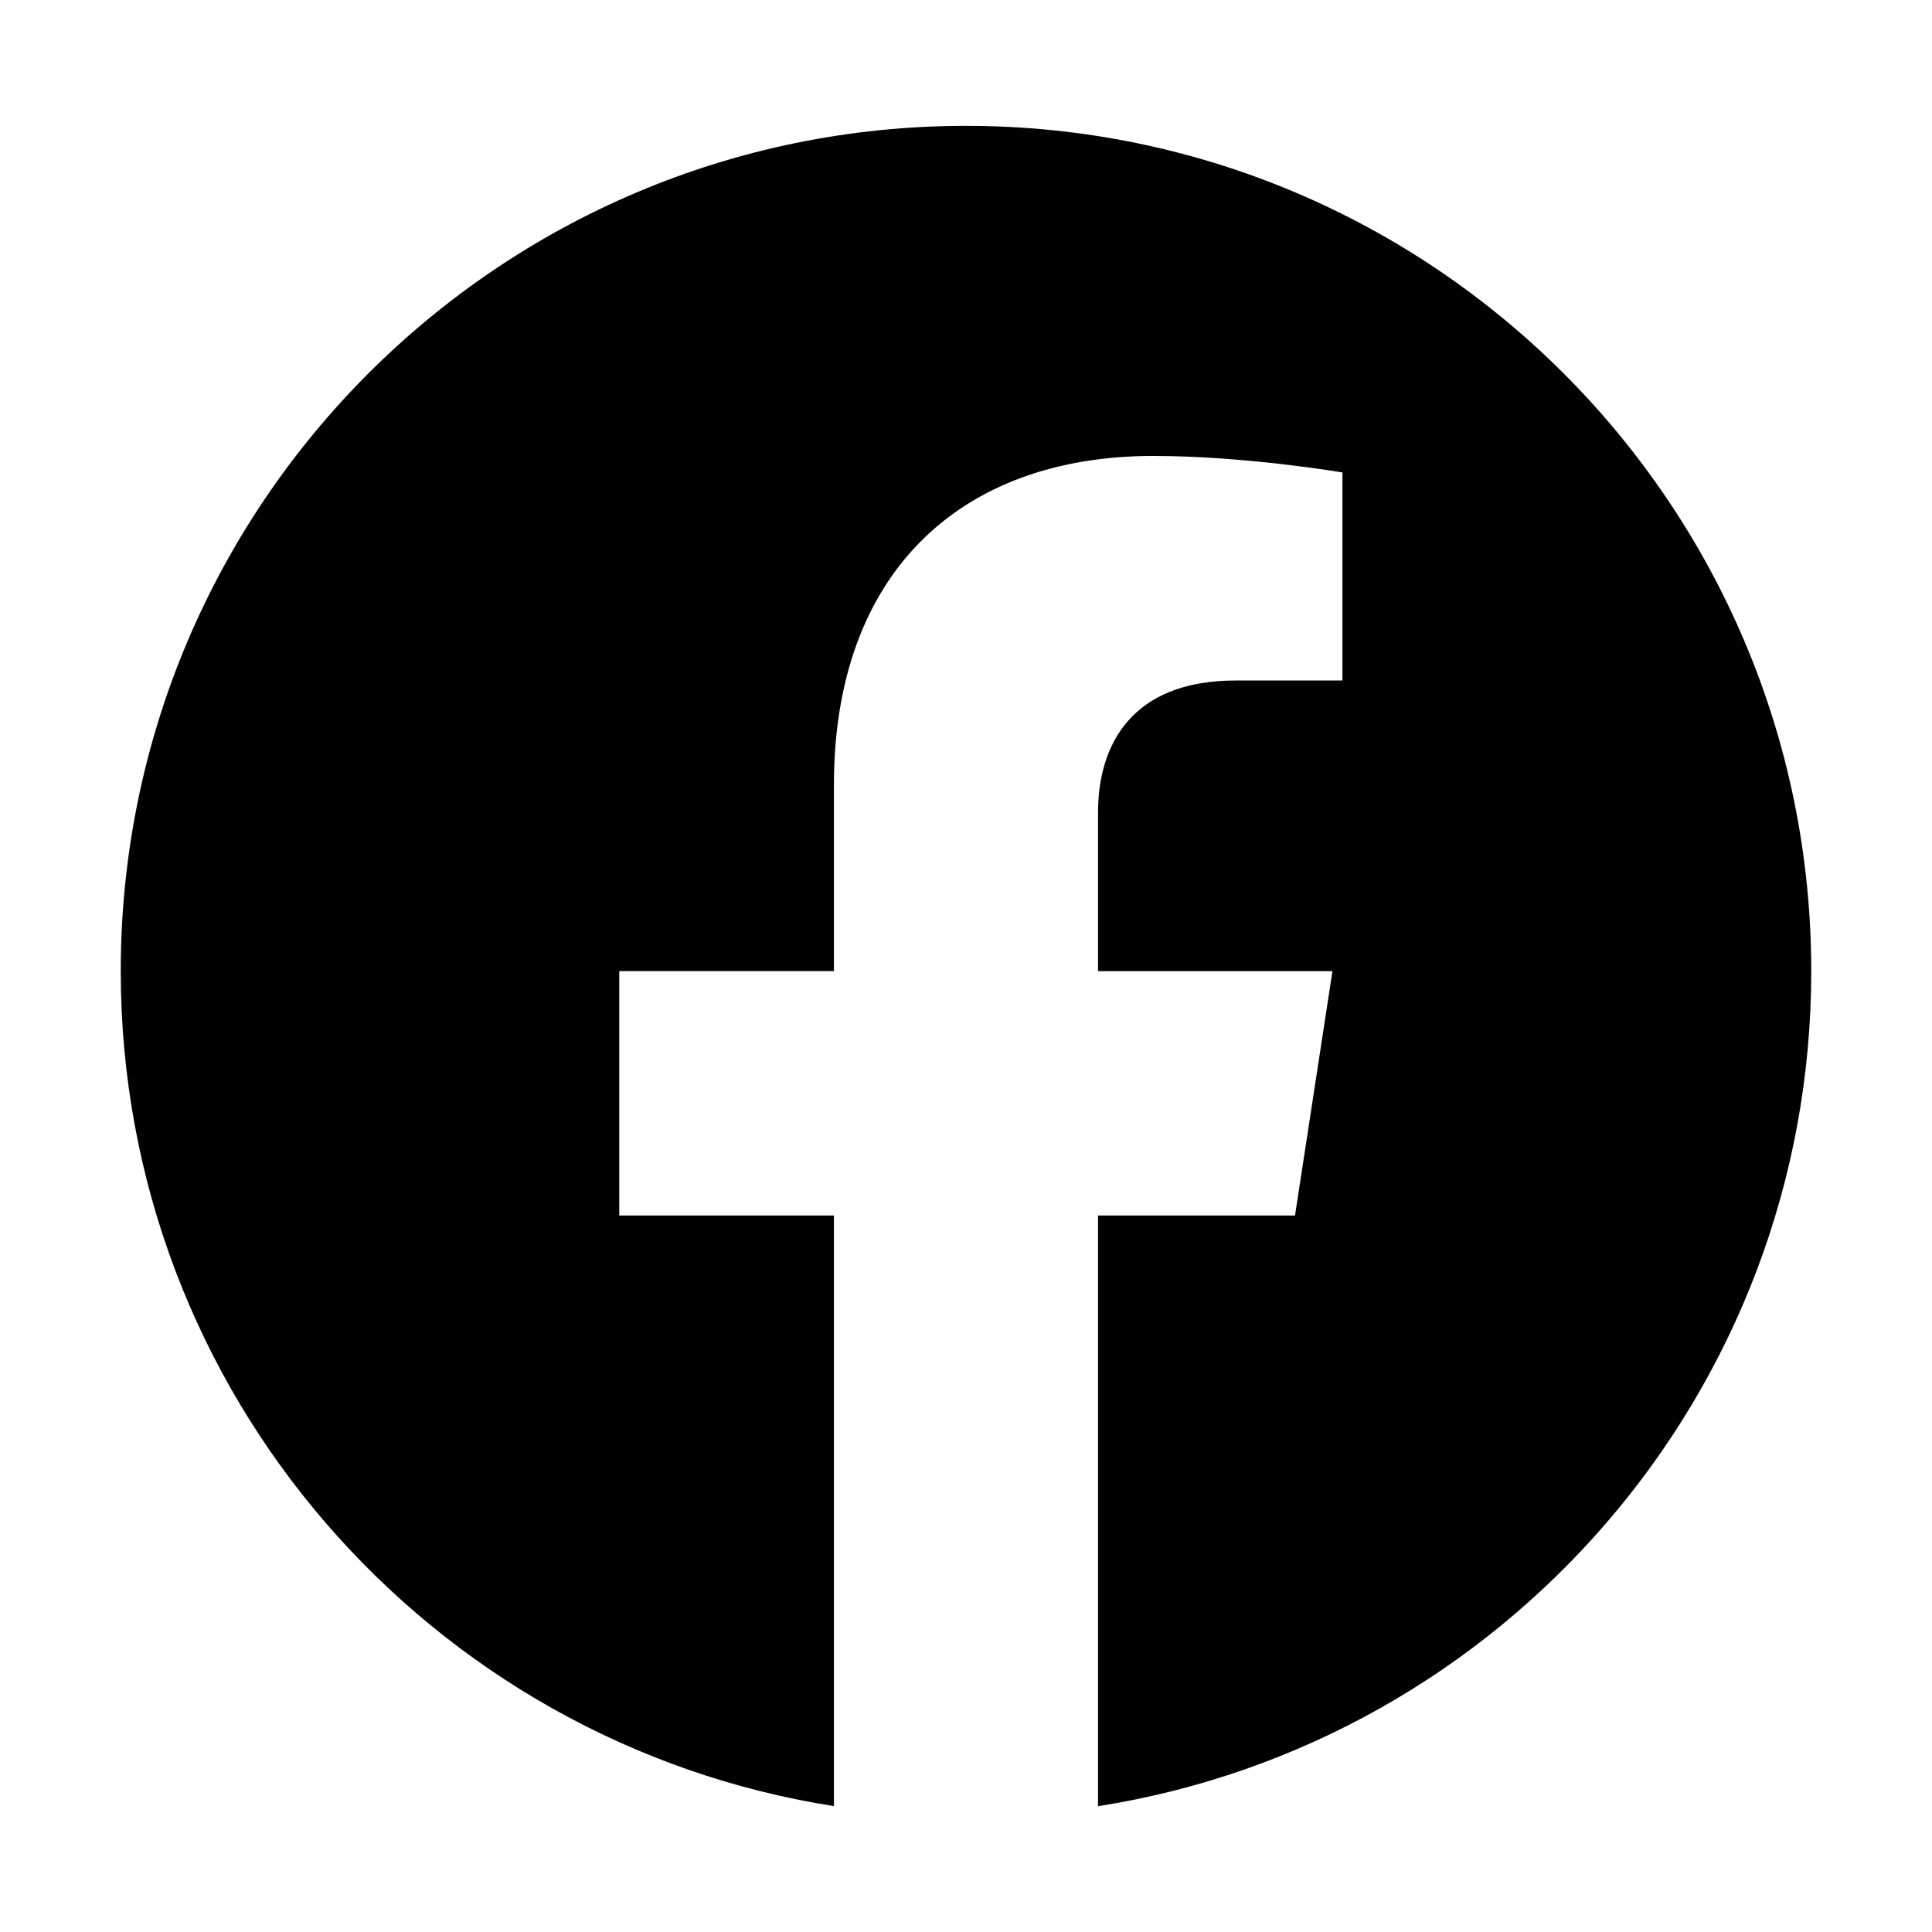
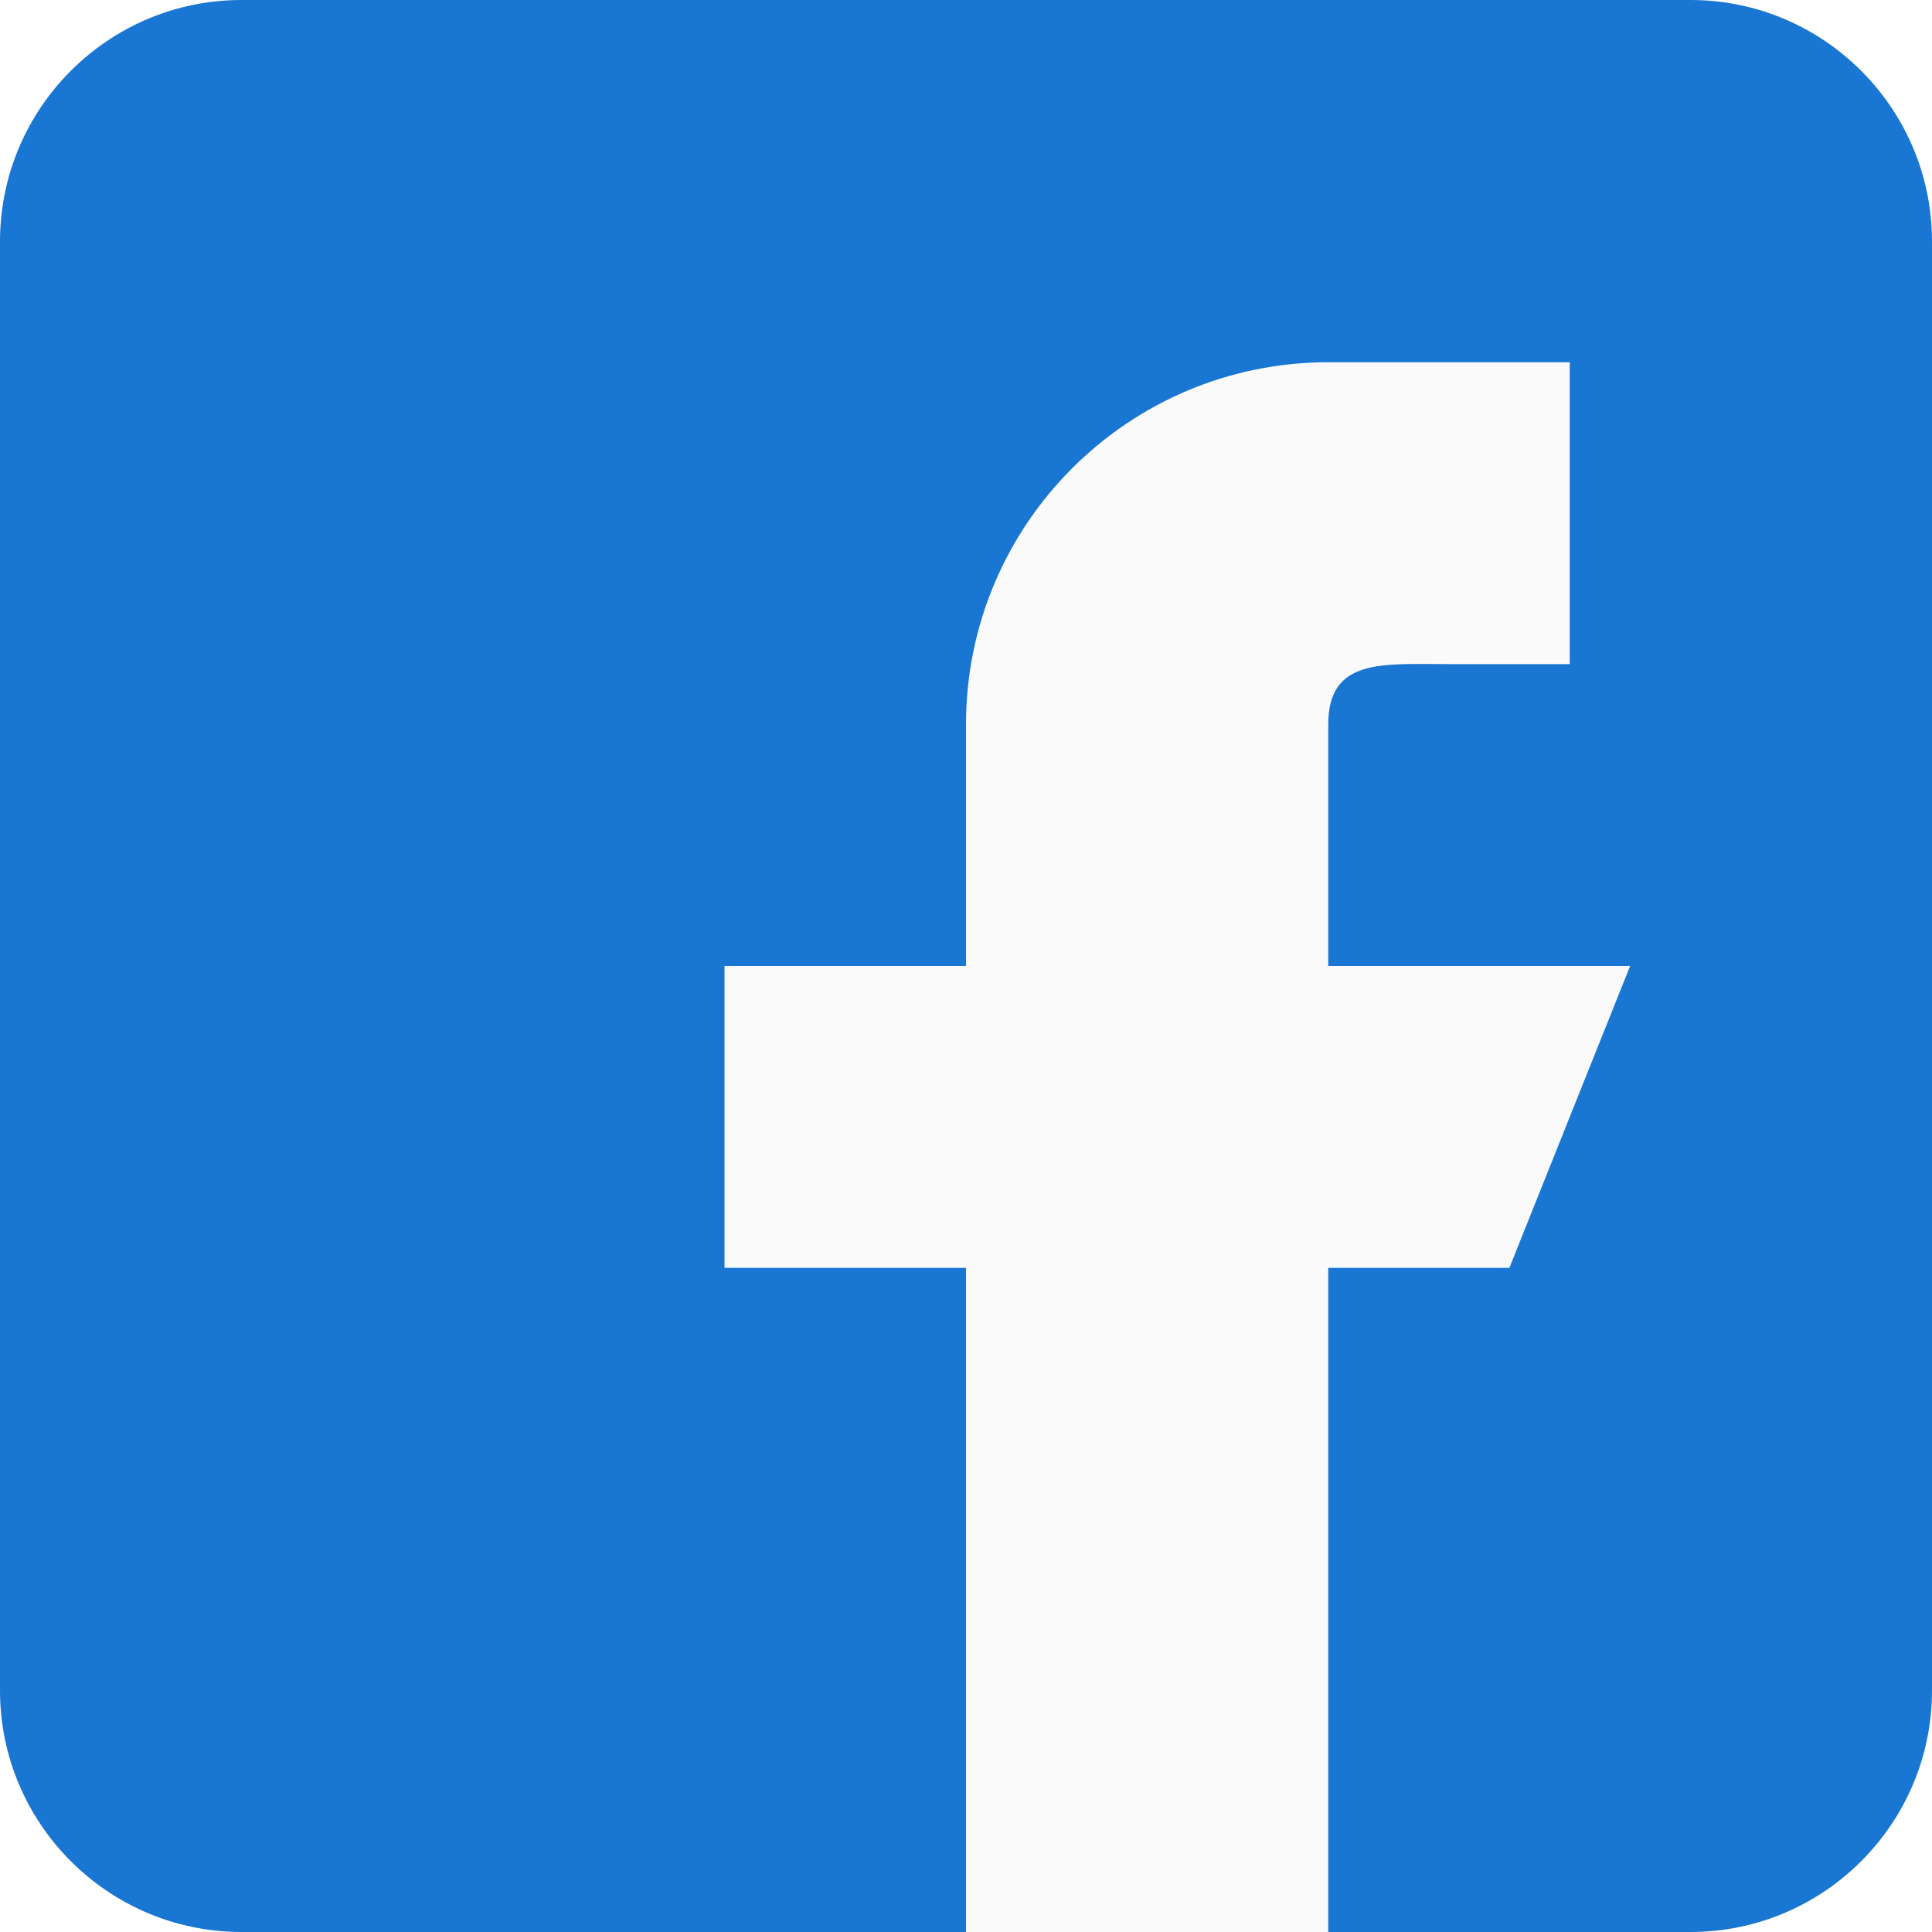
- <svg xmlns="http://www.w3.org/2000/svg" version="1.1" id="Layer_1" x="0px" y="0px" viewBox="0 0 512 512" style="enable-background:new 0 0 512 512;" xml:space="preserve">
-   <path style="fill-rule:evenodd;clip-rule:evenodd;fill:#010101;" d="M480,257.35c0-123.7-100.3-224-224-224s-224,100.3-224,224 c0,111.8,81.9,204.47,189,221.29V322.12h-56.89v-64.77H221v-49.36c0-56.13,33.45-87.16,84.61-87.16c24.51,0,50.15,4.38,50.15,4.38 v55.13h-28.26c-27.81,0-36.51,17.26-36.51,35v42.02h62.12l-9.92,64.77h-52.2v156.53C398.1,461.85,480,369.18,480,257.35L480,257.35z " />
+ <svg xmlns="http://www.w3.org/2000/svg" version="1.1" id="Capa_1" x="0px" y="0px" viewBox="0 0 512 512" style="enable-background:new 0 0 512 512;" xml:space="preserve">
+   <path style="fill:#1976D2;" d="M448,0H64C28.704,0,0,28.704,0,64v384c0,35.296,28.704,64,64,64h384c35.296,0,64-28.704,64-64V64  C512,28.704,483.296,0,448,0z" />
+   <path style="fill:#FAFAFA;" d="M432,256h-80v-64c0-17.664,14.336-16,32-16h32V96h-64l0,0c-53.024,0-96,42.976-96,96v64h-64v80h64  v176h96V336h48L432,256z" />
+   <g>
+ </g>
+   <g>
+ </g>
+   <g>
+ </g>
+   <g>
+ </g>
+   <g>
+ </g>
+   <g>
+ </g>
+   <g>
+ </g>
+   <g>
+ </g>
+   <g>
+ </g>
+   <g>
+ </g>
+   <g>
+ </g>
+   <g>
+ </g>
+   <g>
+ </g>
+   <g>
+ </g>
+   <g>
+ </g>
</svg>
